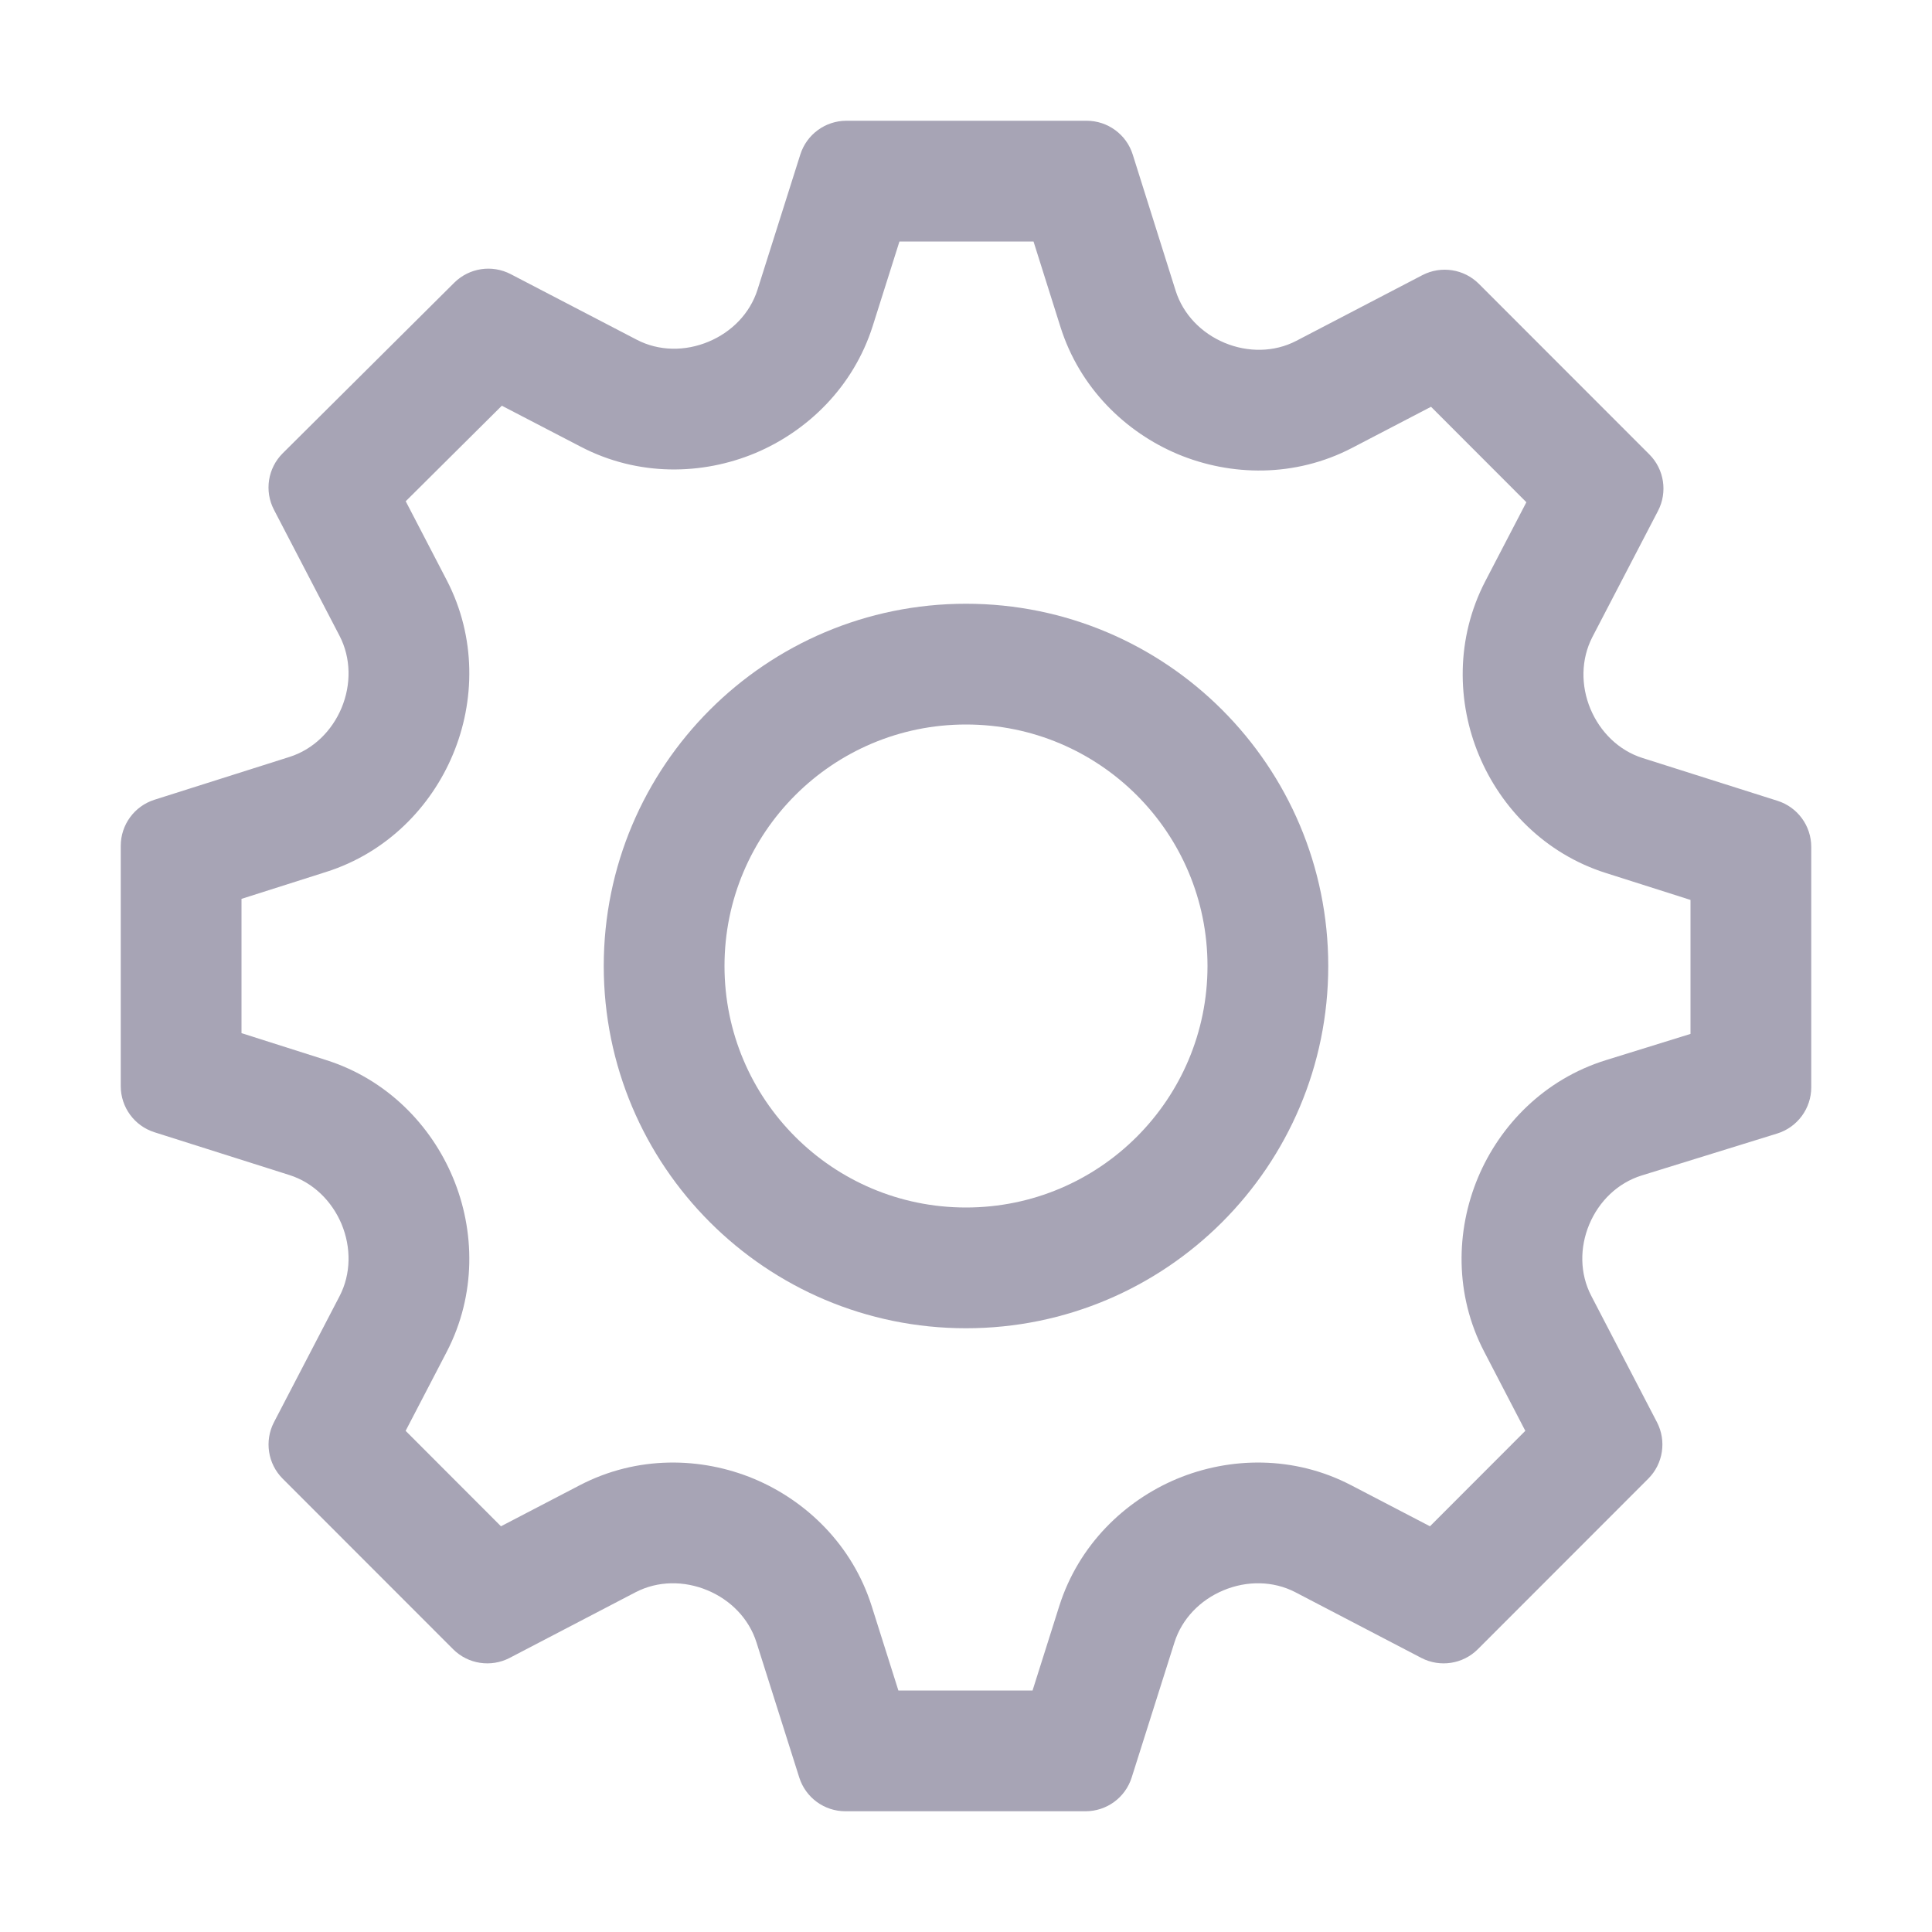
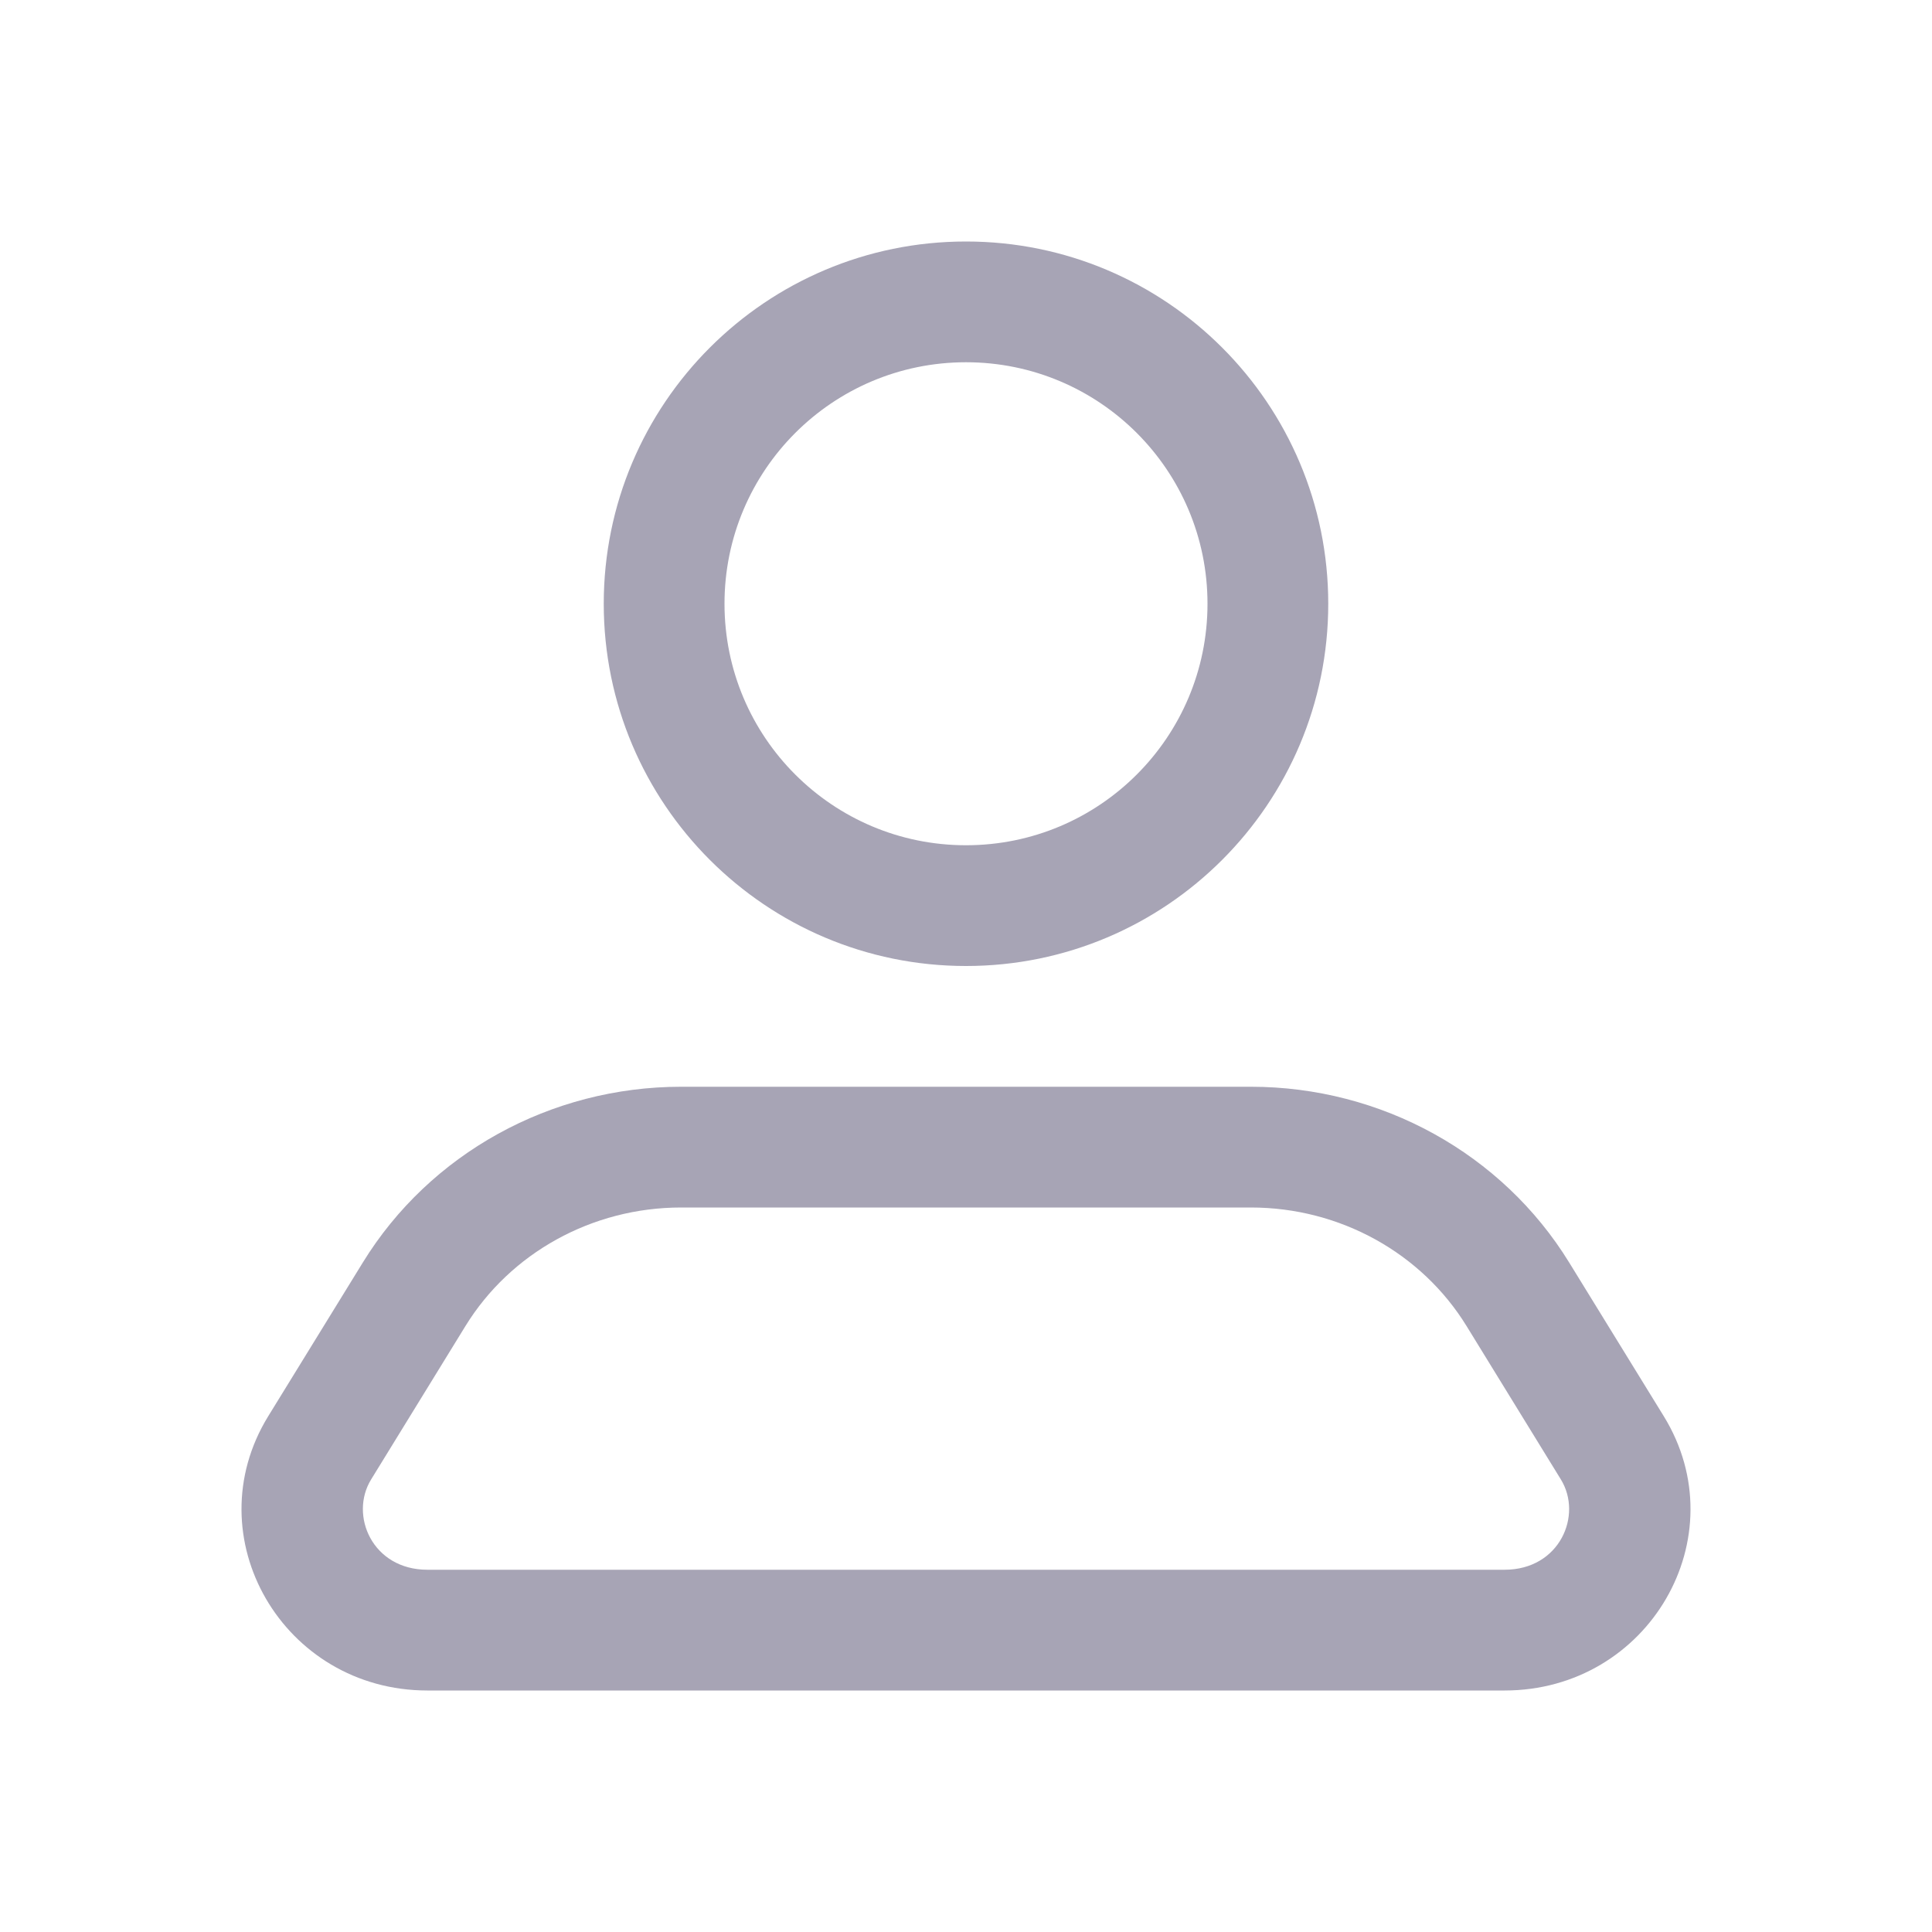
<svg xmlns="http://www.w3.org/2000/svg" width="20" height="20" viewBox="0 0 20 20" fill="none">
-   <path fill-rule="evenodd" clip-rule="evenodd" d="M1.599 11.721L2.996 12.164C3.243 12.242 3.436 12.434 3.536 12.672C3.636 12.913 3.635 13.187 3.515 13.418L2.836 14.723C2.736 14.916 2.772 15.153 2.926 15.307L4.691 17.073C4.845 17.227 5.082 17.263 5.275 17.163L6.579 16.483C6.81 16.363 7.083 16.362 7.324 16.463C7.562 16.562 7.753 16.755 7.831 17.002L8.274 18.401C8.34 18.609 8.533 18.75 8.751 18.75H11.238C11.456 18.75 11.649 18.609 11.715 18.401L12.158 17.002C12.236 16.755 12.427 16.562 12.665 16.463C12.906 16.362 13.179 16.363 13.41 16.483L14.714 17.163C14.907 17.263 15.144 17.227 15.298 17.073L17.063 15.307C17.217 15.153 17.253 14.916 17.153 14.723L16.473 13.415C16.353 13.185 16.352 12.914 16.452 12.675C16.552 12.436 16.746 12.246 16.993 12.169L18.398 11.734C18.607 11.669 18.75 11.475 18.75 11.256V8.767C18.75 8.549 18.609 8.356 18.401 8.29L17.004 7.847C16.757 7.769 16.564 7.577 16.464 7.338C16.364 7.098 16.365 6.825 16.485 6.593L17.164 5.288C17.264 5.095 17.228 4.858 17.074 4.704L15.309 2.938C15.155 2.784 14.918 2.748 14.725 2.848L13.42 3.528C13.19 3.648 12.917 3.649 12.677 3.549C12.438 3.449 12.248 3.256 12.17 3.009L11.726 1.6C11.661 1.392 11.467 1.25 11.249 1.25H8.762C8.544 1.25 8.351 1.391 8.285 1.599L7.842 2.998C7.764 3.245 7.573 3.438 7.335 3.537C7.094 3.638 6.821 3.637 6.59 3.516L5.287 2.838C5.093 2.737 4.858 2.773 4.703 2.926L2.927 4.692C2.772 4.846 2.735 5.083 2.836 5.277L3.515 6.582C3.635 6.814 3.636 7.087 3.536 7.328C3.436 7.567 3.243 7.758 2.996 7.836L1.599 8.279C1.391 8.345 1.25 8.538 1.25 8.756V11.244C1.25 11.462 1.391 11.655 1.599 11.721ZM17.5 9.316L16.626 9.038C15.993 8.838 15.537 8.362 15.311 7.82C15.082 7.273 15.068 6.609 15.376 6.016L15.801 5.199L14.814 4.211L13.998 4.636C13.405 4.945 12.741 4.93 12.194 4.702C11.653 4.475 11.178 4.018 10.978 3.385L10.699 2.5H9.311L9.034 3.376C8.833 4.008 8.358 4.464 7.817 4.691C7.27 4.919 6.606 4.934 6.013 4.625L5.195 4.2L4.2 5.189L4.624 6.005C4.932 6.598 4.918 7.262 4.689 7.809C4.463 8.351 4.007 8.827 3.374 9.027L2.5 9.305V10.695L3.374 10.973C4.007 11.173 4.463 11.649 4.689 12.191C4.918 12.738 4.932 13.402 4.624 13.995L4.199 14.812L5.186 15.8L6.002 15.375C6.595 15.066 7.259 15.081 7.806 15.309C8.347 15.536 8.822 15.992 9.023 16.624L9.3 17.5H10.689L10.966 16.624C11.167 15.992 11.642 15.536 12.183 15.309C12.73 15.081 13.394 15.066 13.987 15.375L14.803 15.8L15.79 14.812L15.364 13.992C15.056 13.401 15.071 12.739 15.299 12.193C15.526 11.649 15.986 11.173 16.623 10.975L17.5 10.703V9.316Z" fill="#A7A4B5" />
-   <path fill-rule="evenodd" clip-rule="evenodd" d="M10 7.5C8.619 7.5 7.5 8.619 7.5 10C7.5 11.381 8.619 12.5 10 12.5C11.381 12.5 12.5 11.381 12.5 10C12.5 8.619 11.381 7.5 10 7.5ZM6.25 10C6.25 7.929 7.929 6.25 10 6.25C12.071 6.25 13.75 7.929 13.75 10C13.75 12.071 12.071 13.75 10 13.75C7.929 13.75 6.25 12.071 6.25 10Z" fill="#A7A4B5" />
+   <path fill-rule="evenodd" clip-rule="evenodd" d="M12.5 6.25C12.5 7.631 11.381 8.75 10 8.75C8.619 8.75 7.5 7.631 7.5 6.25C7.5 4.869 8.619 3.75 10 3.75C11.381 3.75 12.5 4.869 12.5 6.25ZM13.75 6.25C13.75 8.321 12.071 10 10 10C7.929 10 6.25 8.321 6.25 6.25C6.25 4.179 7.929 2.5 10 2.5C12.071 2.5 13.75 4.179 13.75 6.25ZM4.819 13.726C5.282 12.974 6.125 12.5 7.051 12.5H12.949C13.875 12.5 14.718 12.974 15.181 13.726L16.158 15.315C16.386 15.685 16.147 16.25 15.575 16.25H4.425C3.853 16.25 3.614 15.685 3.842 15.315L4.819 13.726ZM3.755 13.071C4.449 11.941 5.701 11.25 7.051 11.25H12.949C14.299 11.25 15.551 11.941 16.245 13.071L17.223 14.66C17.992 15.91 17.069 17.5 15.575 17.5H4.425C2.931 17.5 2.008 15.91 2.777 14.66L3.755 13.071Z" fill="#A7A4B5" />
</svg>
